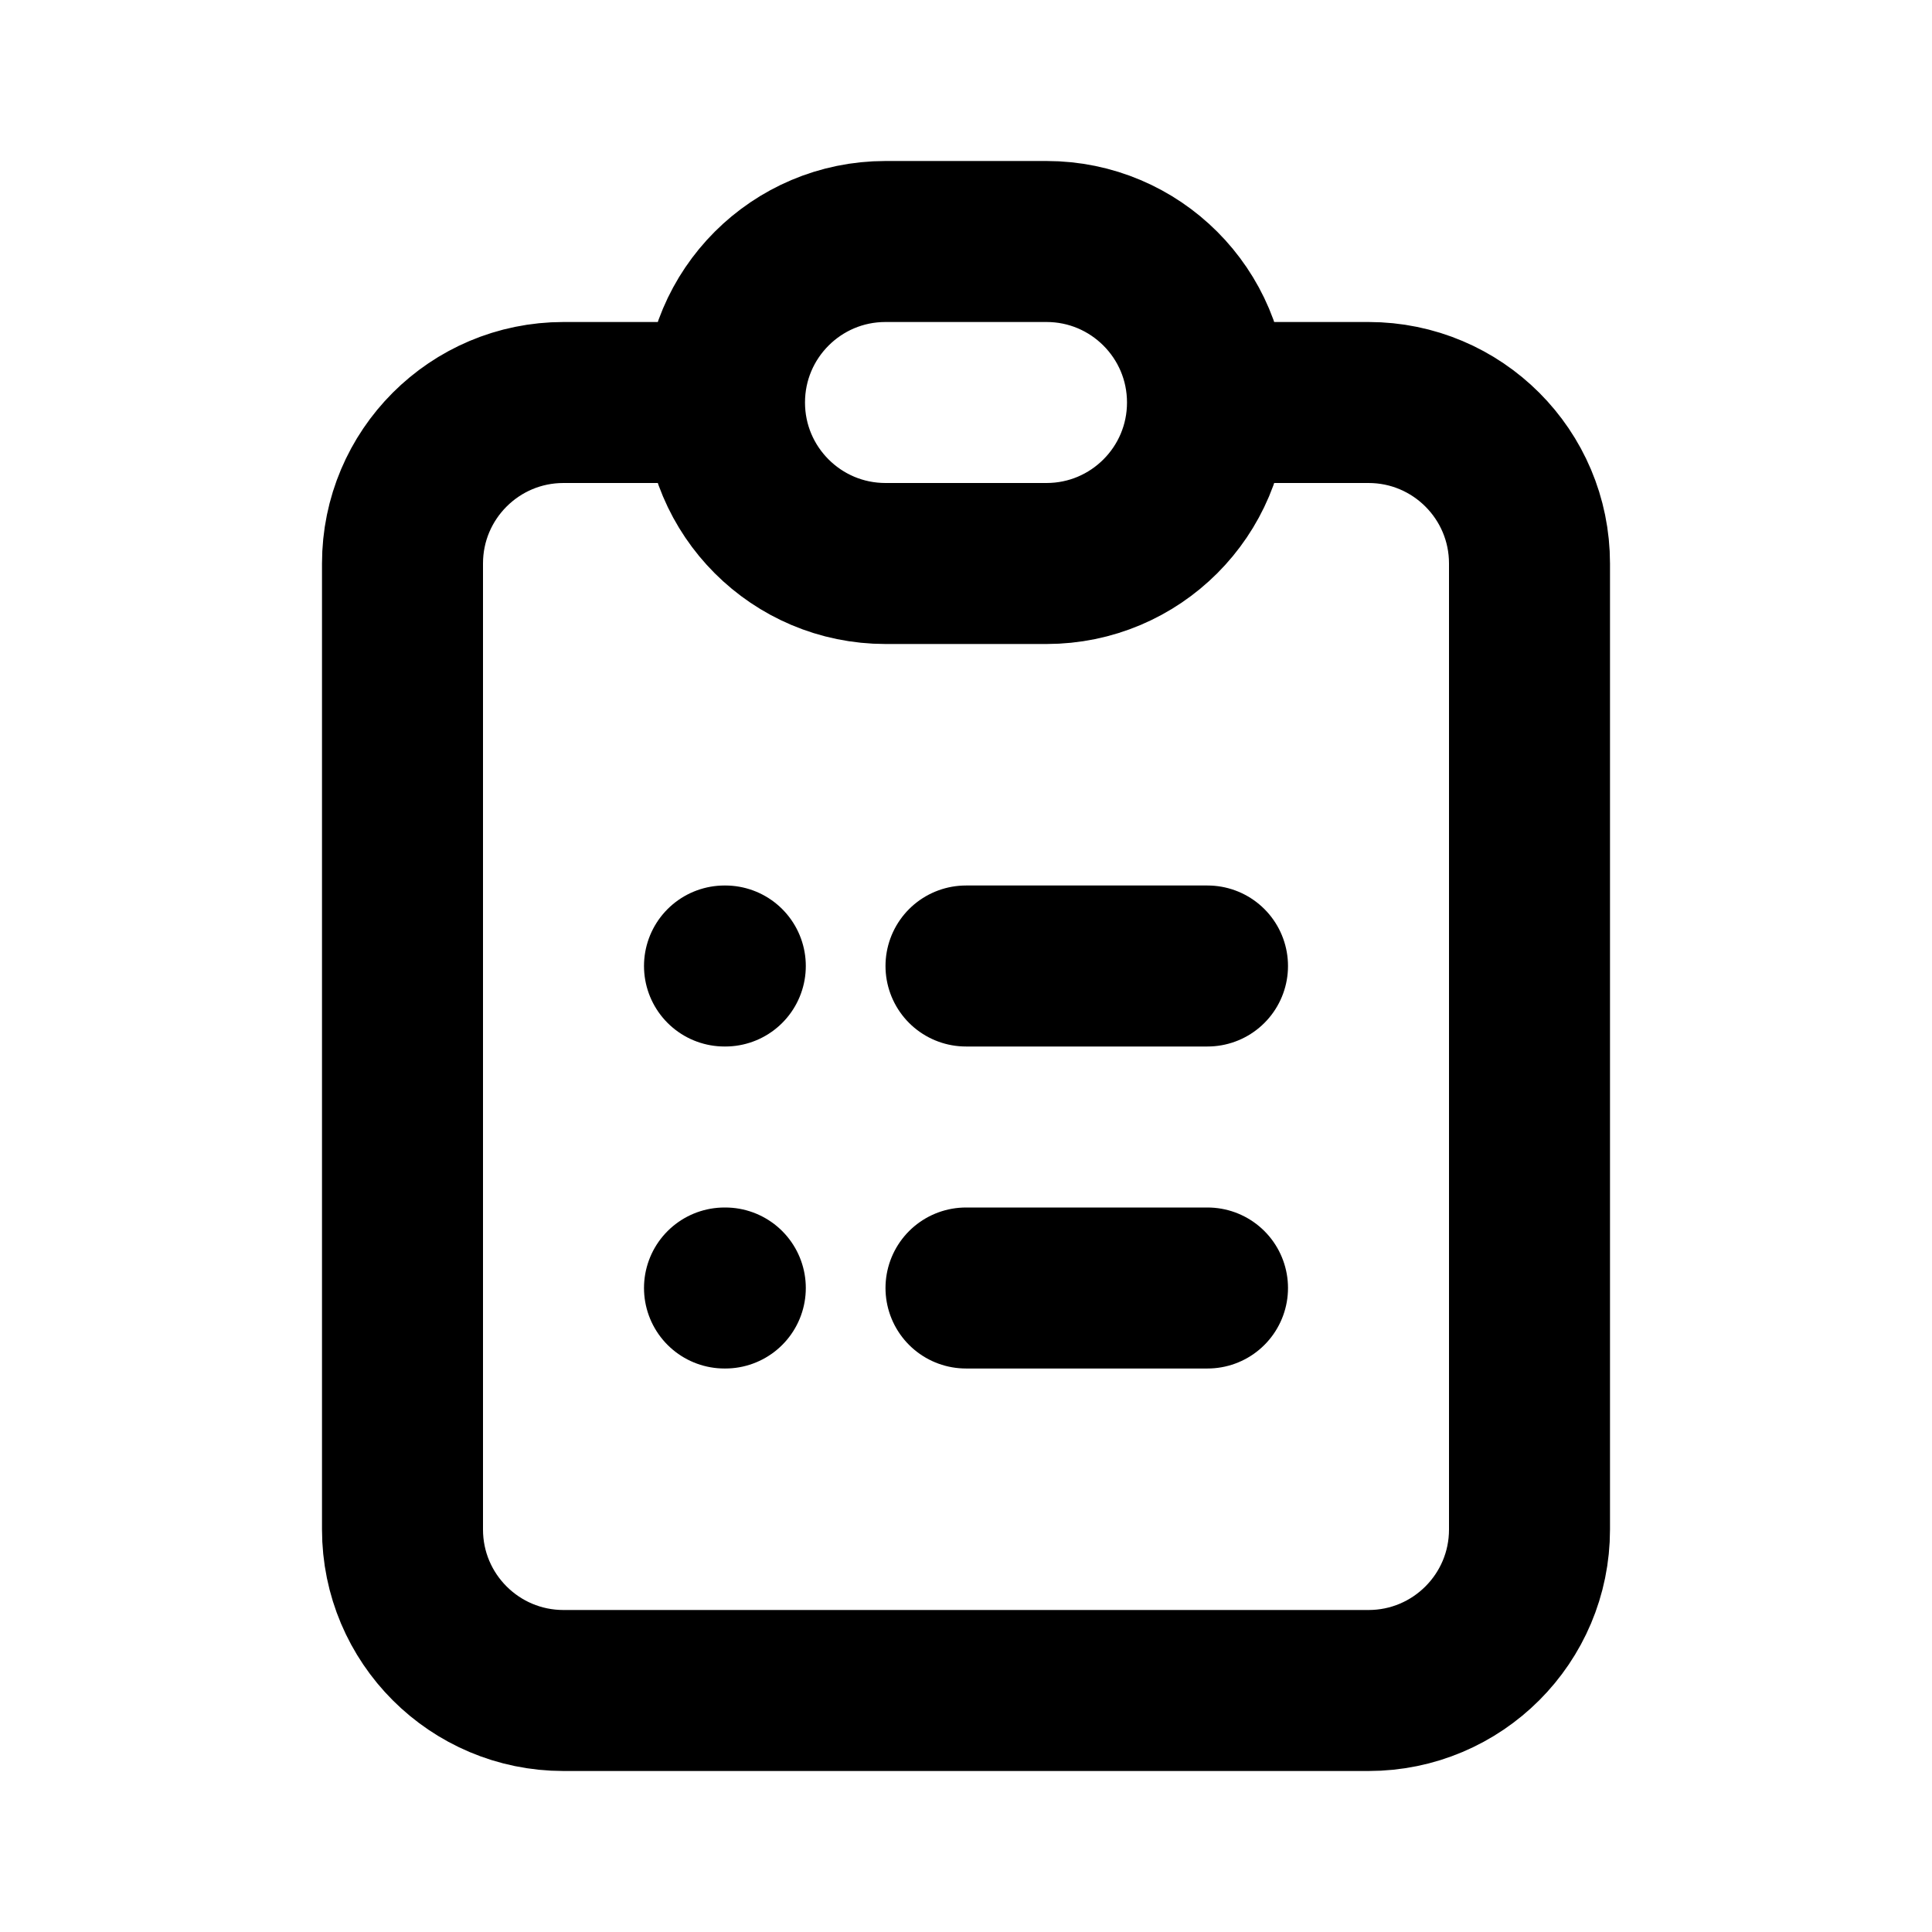
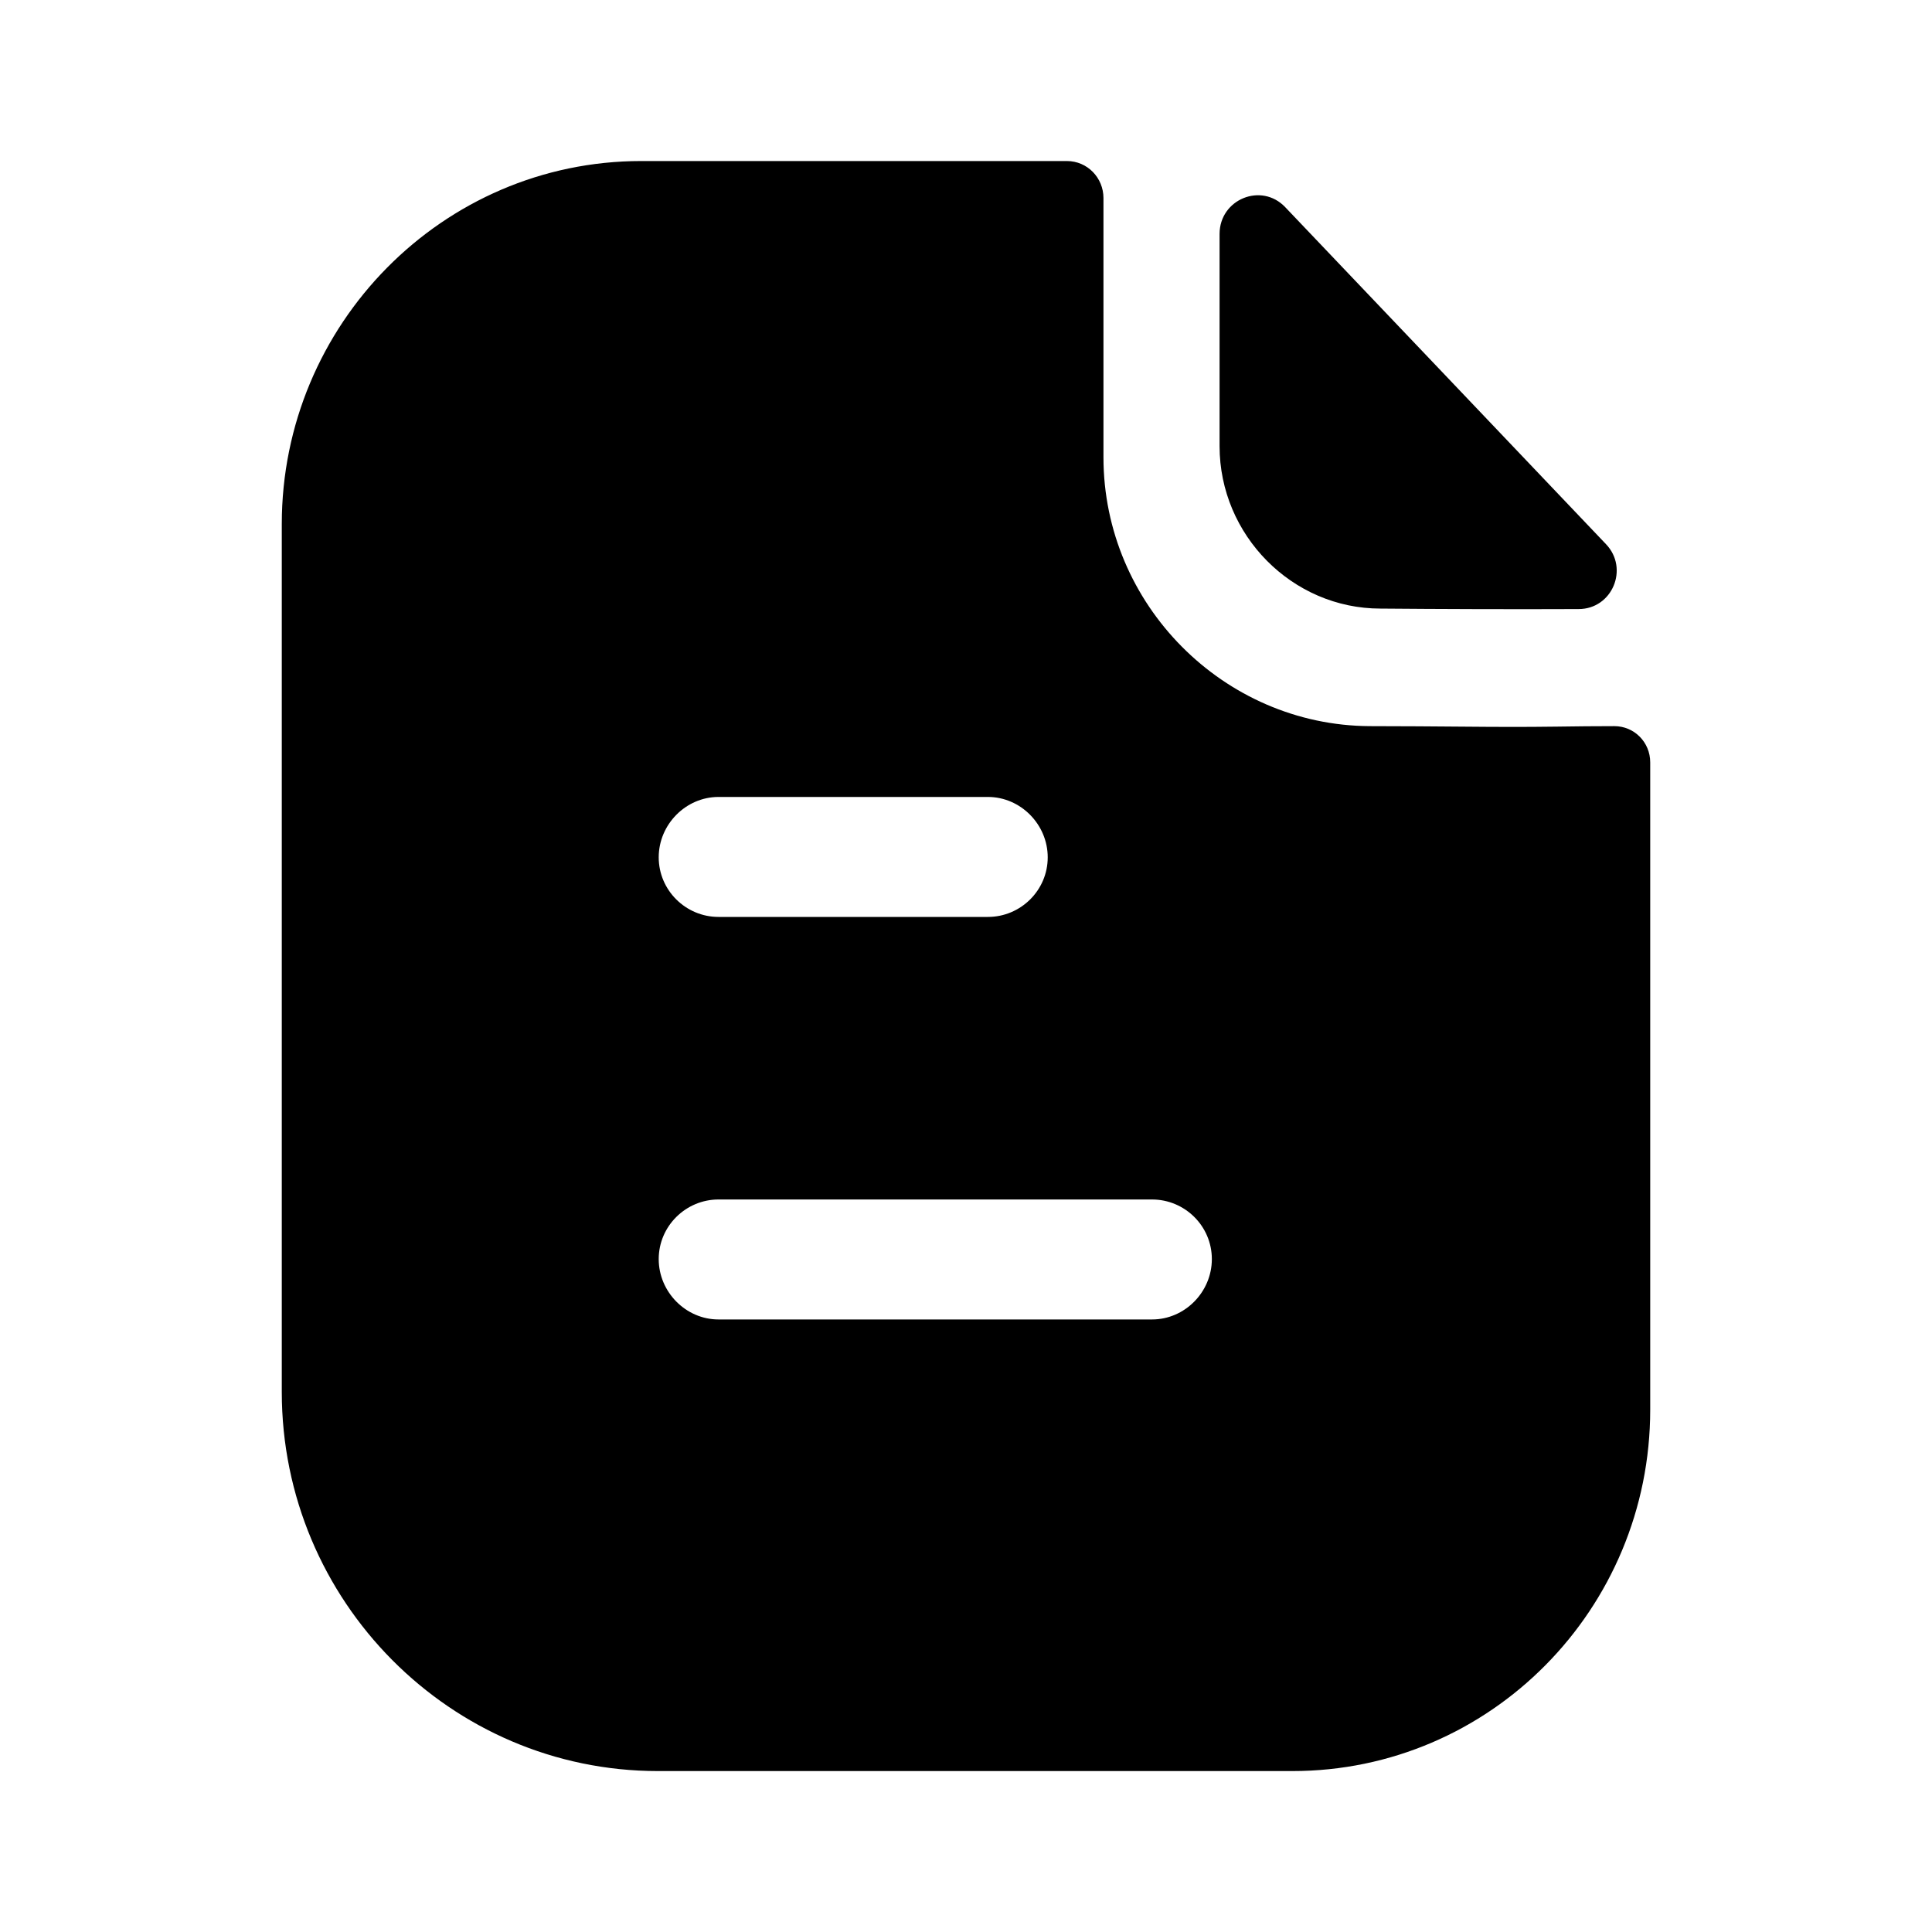
- <svg xmlns="http://www.w3.org/2000/svg" class="h-6 w-6" fill="none" viewBox="0 0 24 24" stroke="currentColor" stroke-width="2">
-   <path stroke-linecap="round" stroke-linejoin="round" d="M9 5H7a2 2 0 00-2 2v12a2 2 0 002 2h10a2 2 0 002-2V7a2 2 0 00-2-2h-2M9 5a2 2 0 002 2h2a2 2 0 002-2M9 5a2 2 0 012-2h2a2 2 0 012 2m-3 7h3m-3 4h3m-6-4h.01M9 16h.01" />
+ <svg xmlns="http://www.w3.org/2000/svg" viewBox="0 0 20 20" fill="currentColor">
+   <path fill-rule="evenodd" clip-rule="evenodd" d="M7.438 13.659H11.926C12.265 13.659 12.545 13.375 12.545 13.034C12.545 12.692 12.265 12.417 11.926 12.417H7.438C7.1 12.417 6.819 12.692 6.819 13.034C6.819 13.375 7.1 13.659 7.438 13.659ZM10.227 8.25H7.438C7.1 8.25 6.819 8.534 6.819 8.875C6.819 9.217 7.1 9.492 7.438 9.492H10.227C10.565 9.492 10.846 9.217 10.846 8.875C10.846 8.534 10.565 8.25 10.227 8.25ZM16.115 7.522C16.309 7.519 16.52 7.517 16.712 7.517C16.918 7.517 17.083 7.684 17.083 7.892V14.592C17.083 16.659 15.425 18.334 13.379 18.334H6.811C4.666 18.334 2.917 16.575 2.917 14.409V5.425C2.917 3.359 4.583 1.667 6.638 1.667H11.044C11.258 1.667 11.423 1.842 11.423 2.05V4.734C11.423 6.259 12.669 7.509 14.179 7.517C14.532 7.517 14.842 7.52 15.115 7.522C15.326 7.524 15.514 7.525 15.681 7.525C15.798 7.525 15.95 7.524 16.115 7.522ZM16.342 6.305C15.664 6.308 14.865 6.305 14.29 6.3C13.377 6.3 12.625 5.54 12.625 4.619V2.422C12.625 2.063 13.057 1.885 13.304 2.144C13.75 2.613 14.364 3.258 14.975 3.899C15.584 4.539 16.19 5.176 16.625 5.633C16.866 5.885 16.69 6.305 16.342 6.305Z" fill="currentColor" />
</svg>
